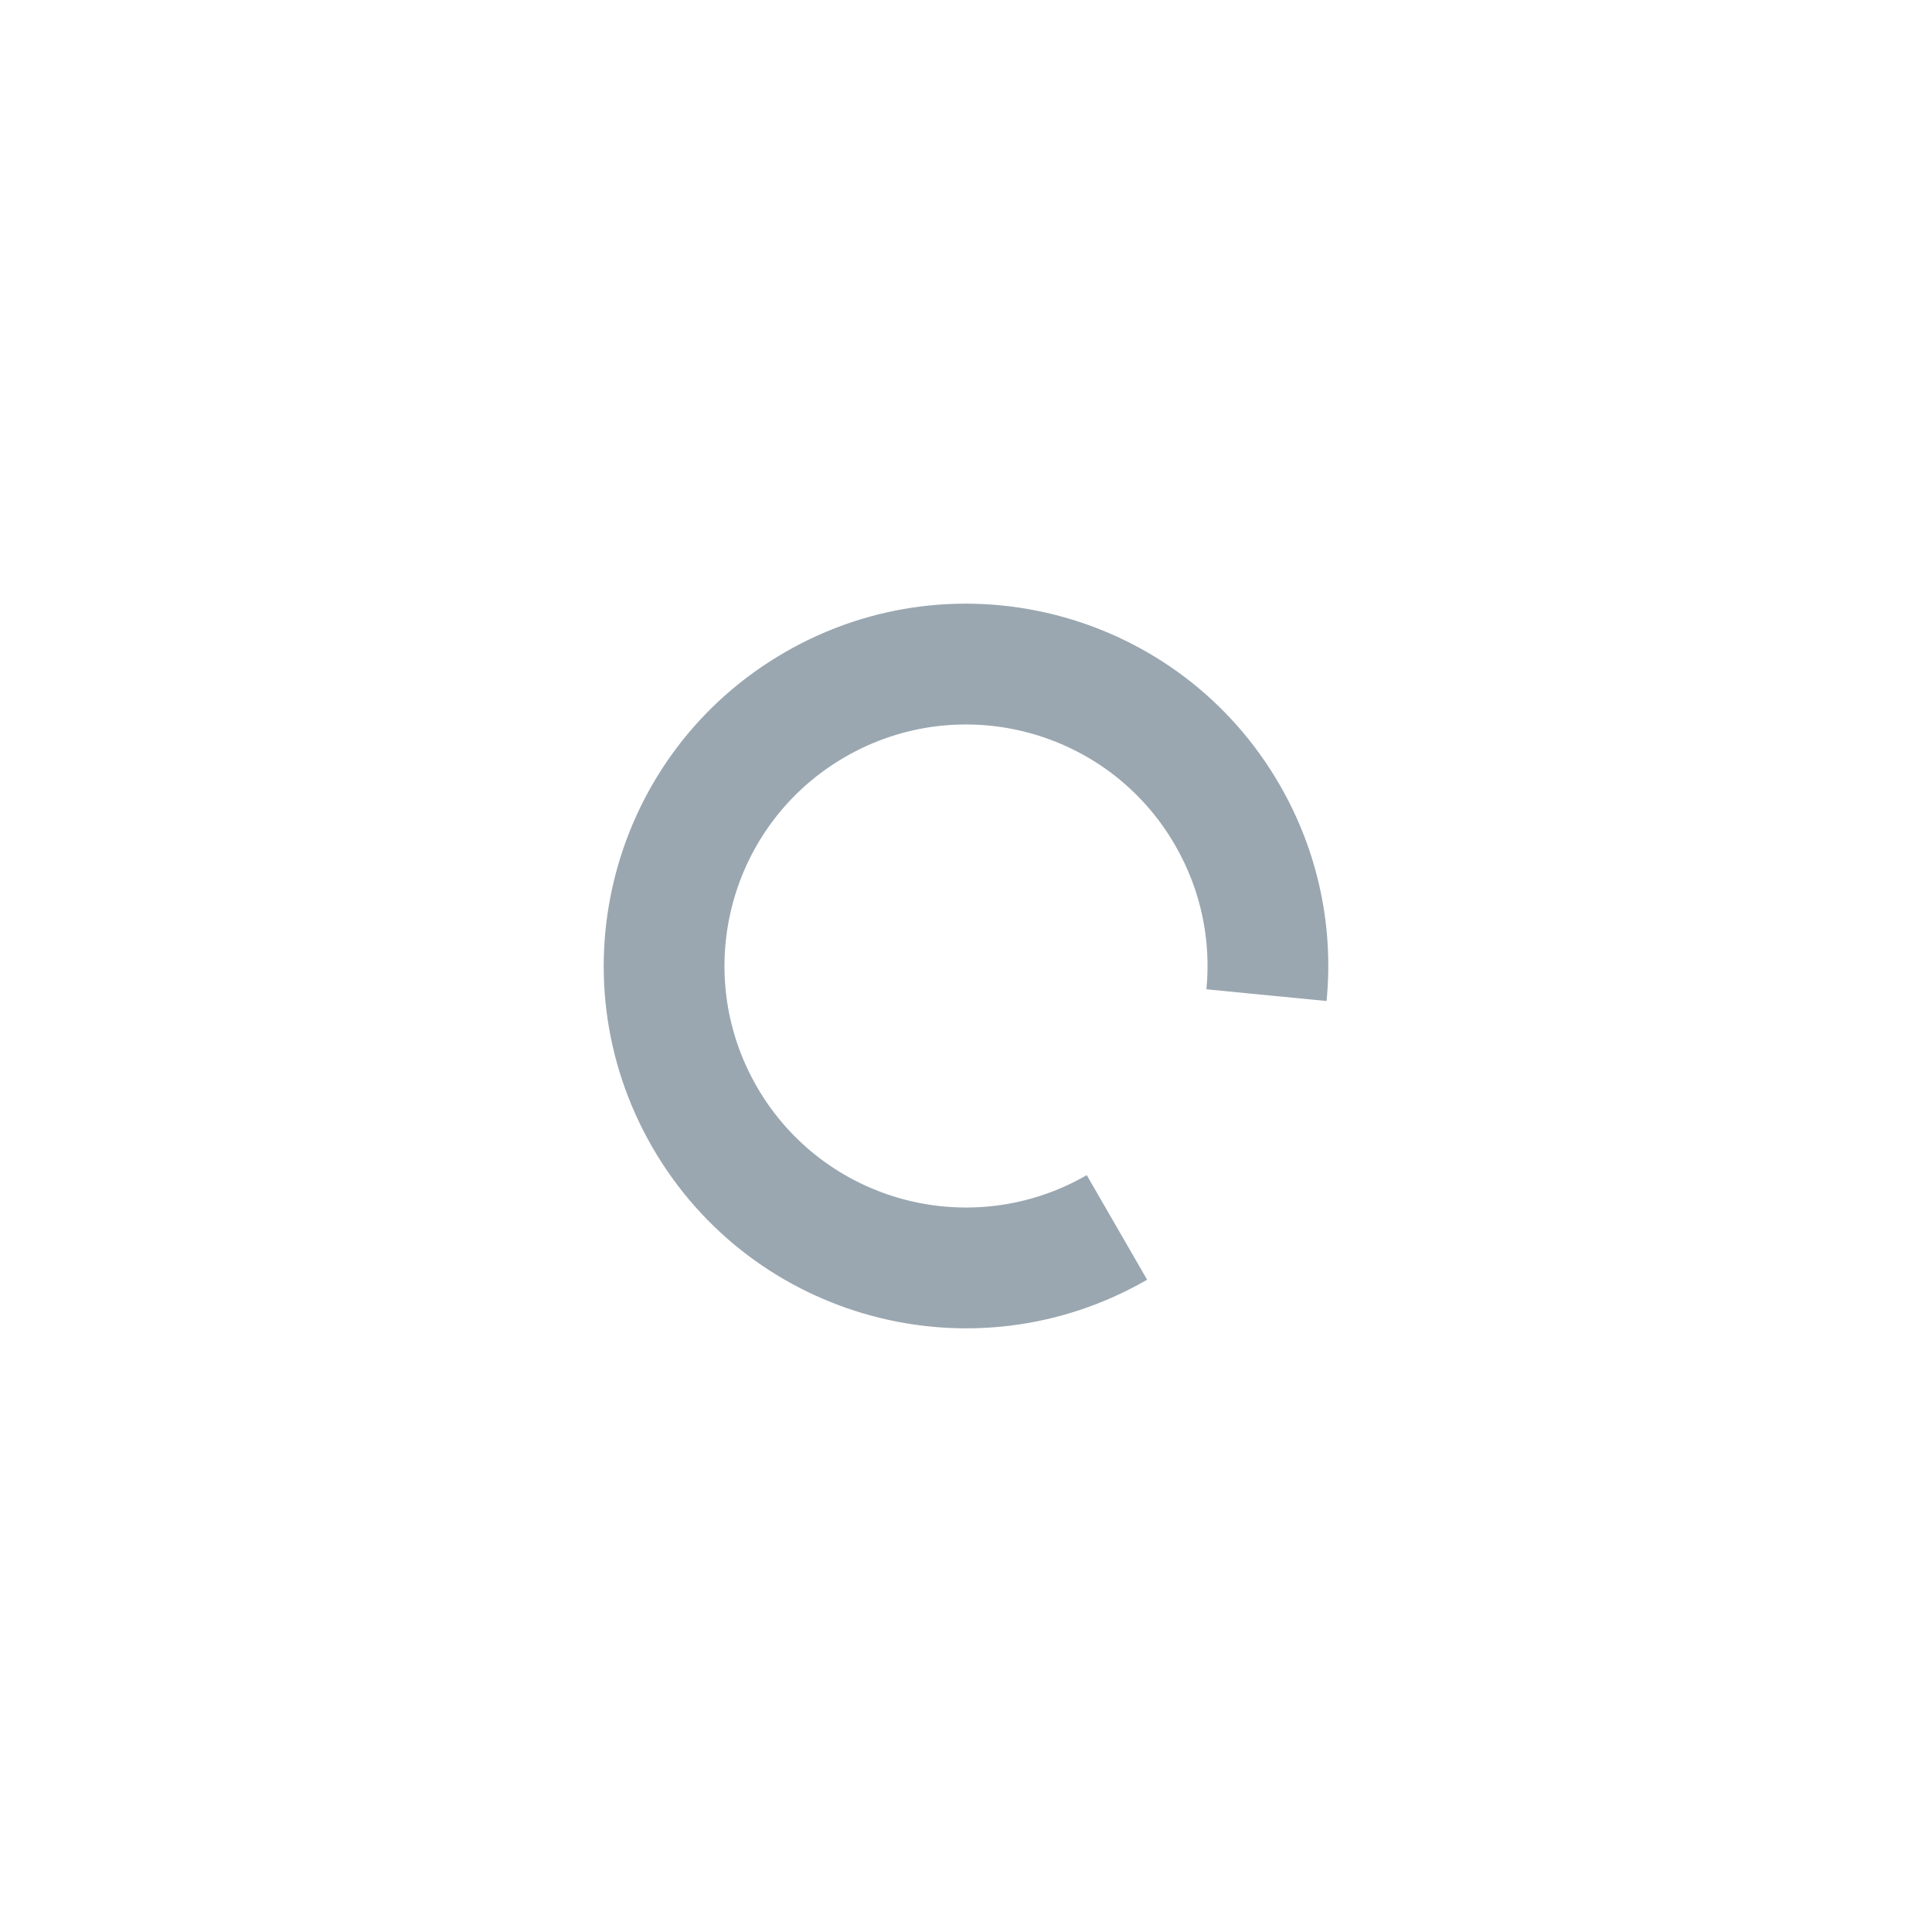
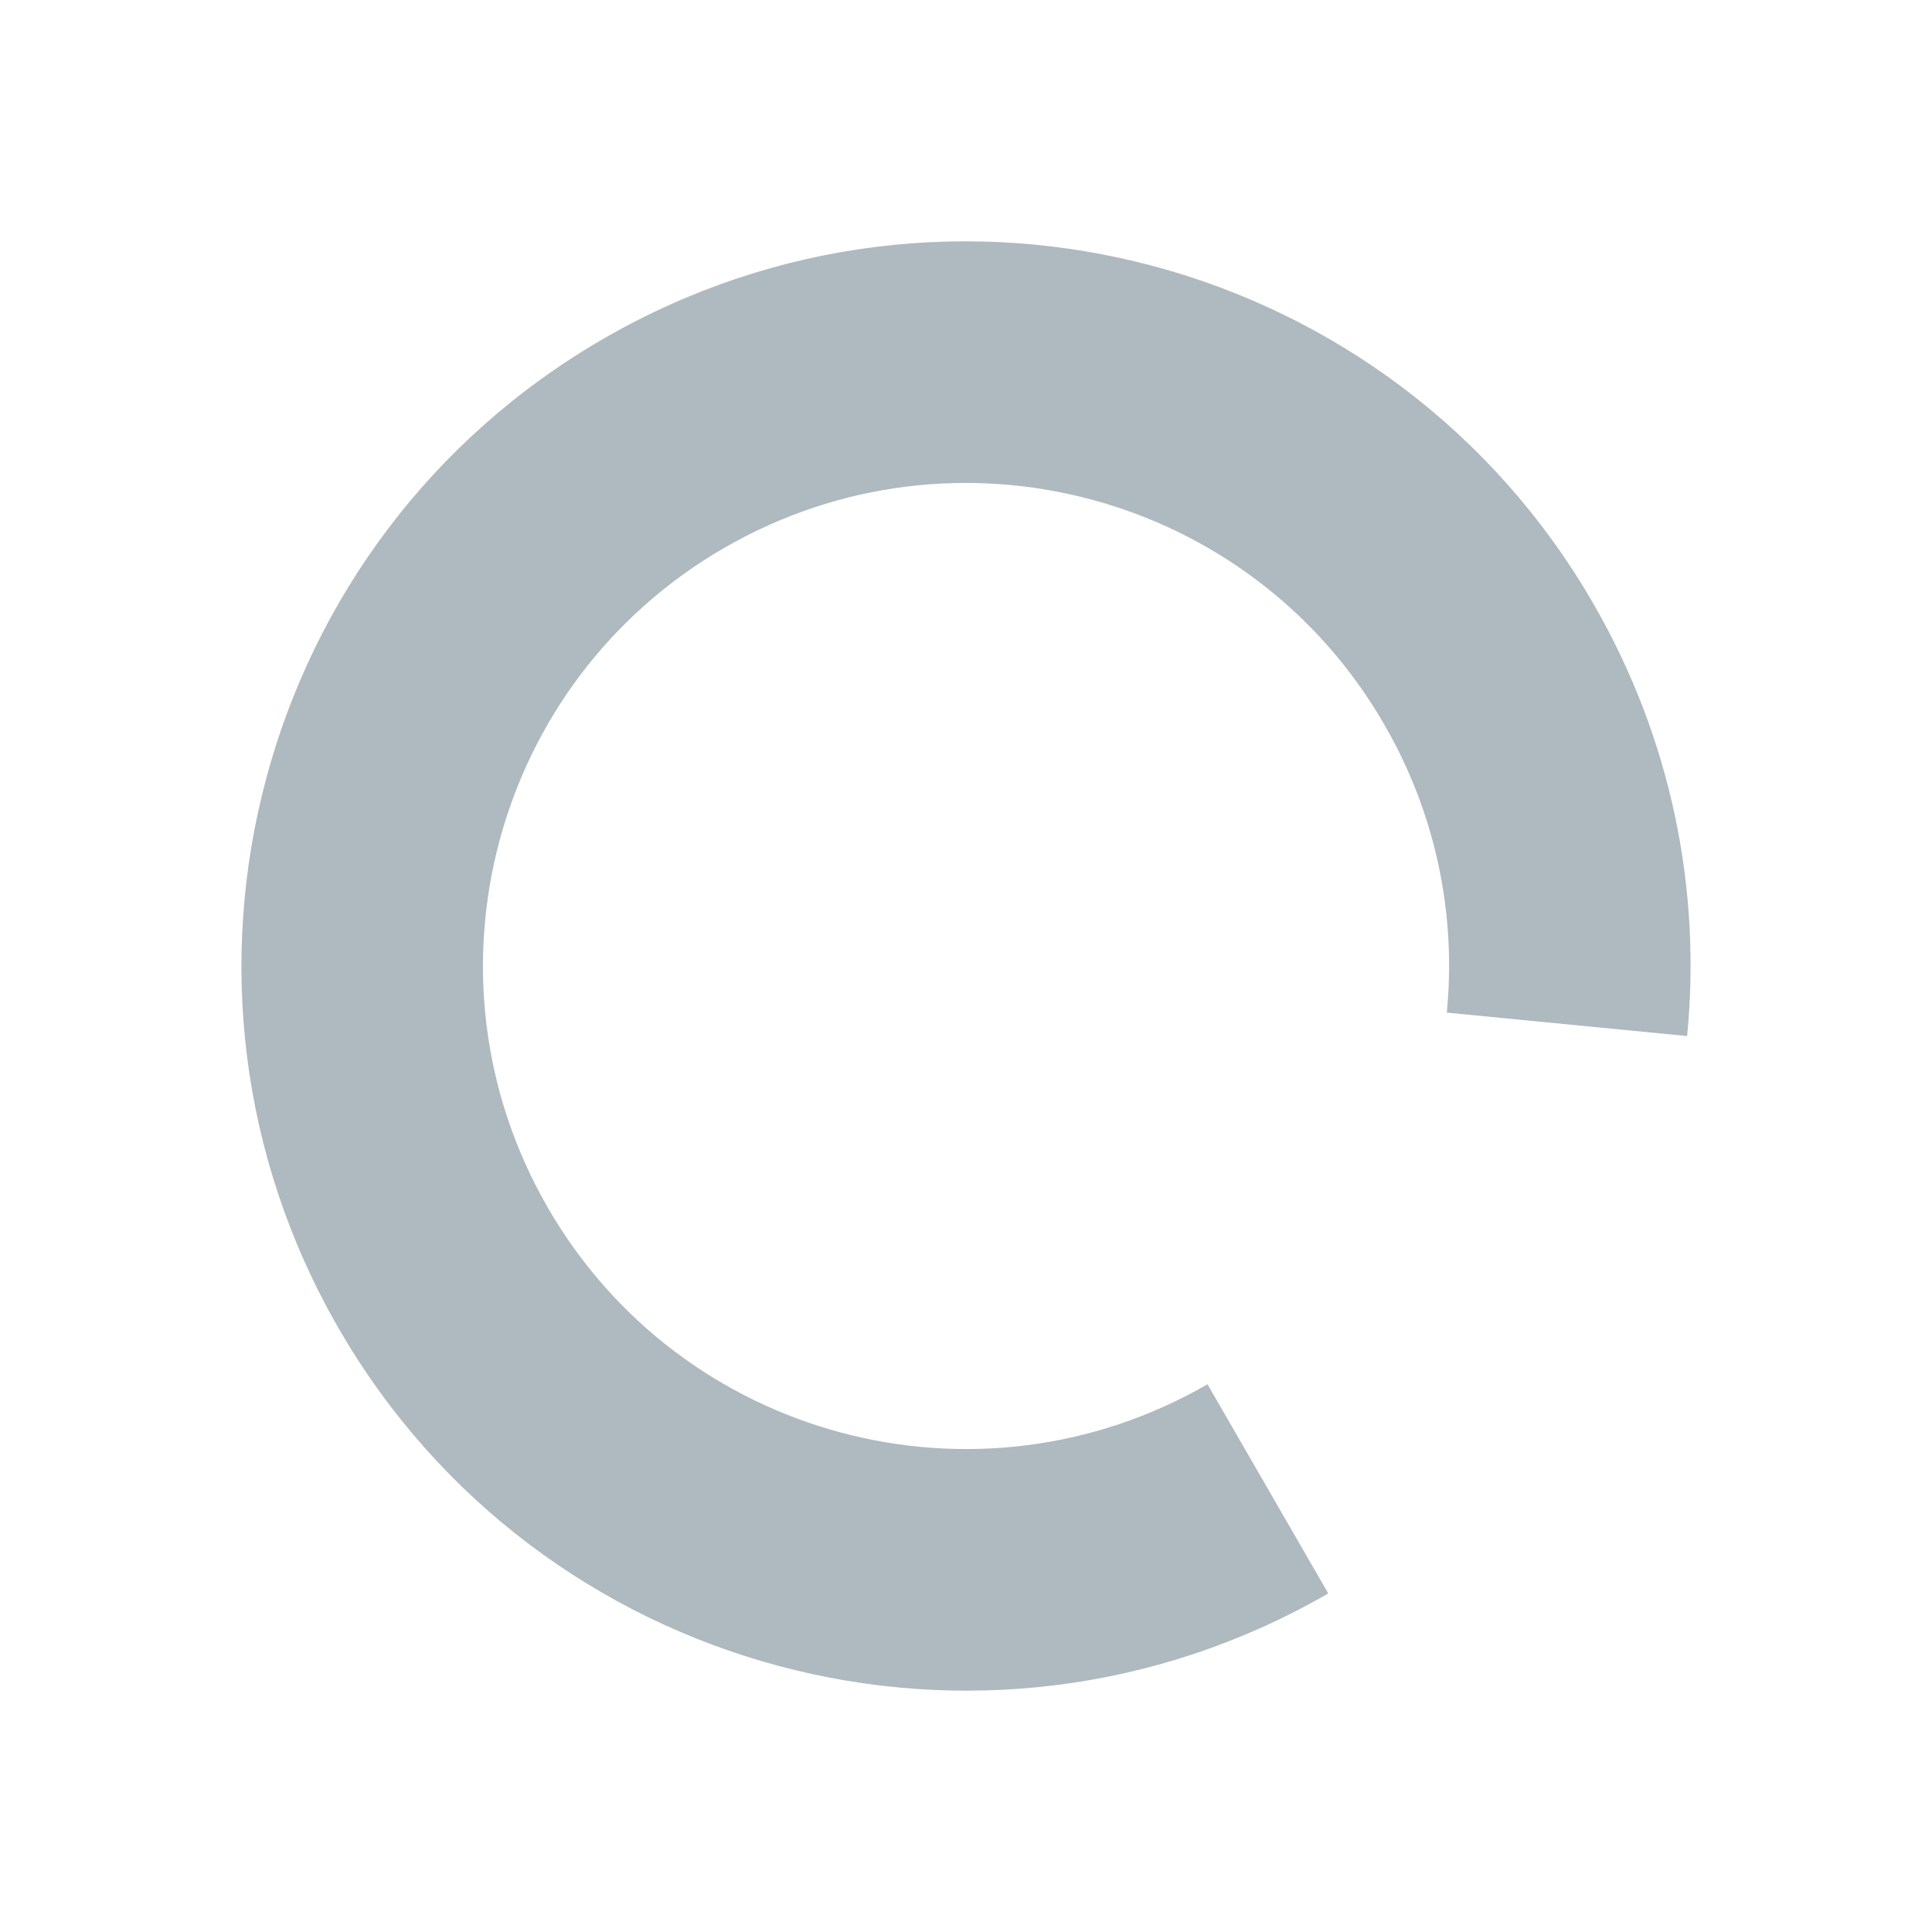
<svg xmlns="http://www.w3.org/2000/svg" width="16" height="16" viewBox="0 0 16 16" fill="none">
-   <path fill-rule="evenodd" clip-rule="evenodd" d="M9.5 10.598C8.065 11.427 6.23 10.935 5.402 9.5C4.574 8.065 5.065 6.23 6.5 5.402C7.935 4.573 9.77 5.065 10.598 6.5C10.923 7.063 11.045 7.688 10.986 8.29L9.991 8.193C10.03 7.792 9.949 7.375 9.732 7C9.18 6.043 7.957 5.716 7 6.268C6.043 6.82 5.716 8.043 6.268 9C6.82 9.957 8.043 10.284 9 9.732L9.5 10.598Z" fill="#9AA7B0" />
+   <path transform="translate(-8 -8) scale(2)" opacity="0.8" fill-rule="evenodd" clip-rule="evenodd" d="M9.5 10.598C8.065 11.427 6.23 10.935 5.402 9.5C4.574 8.065 5.065 6.23 6.5 5.402C7.935 4.573 9.77 5.065 10.598 6.5C10.923 7.063 11.045 7.688 10.986 8.29L9.991 8.193C10.03 7.792 9.949 7.375 9.732 7C9.18 6.043 7.957 5.716 7 6.268C6.043 6.82 5.716 8.043 6.268 9C6.82 9.957 8.043 10.284 9 9.732L9.5 10.598Z" fill="#9AA7B0" />
</svg>
